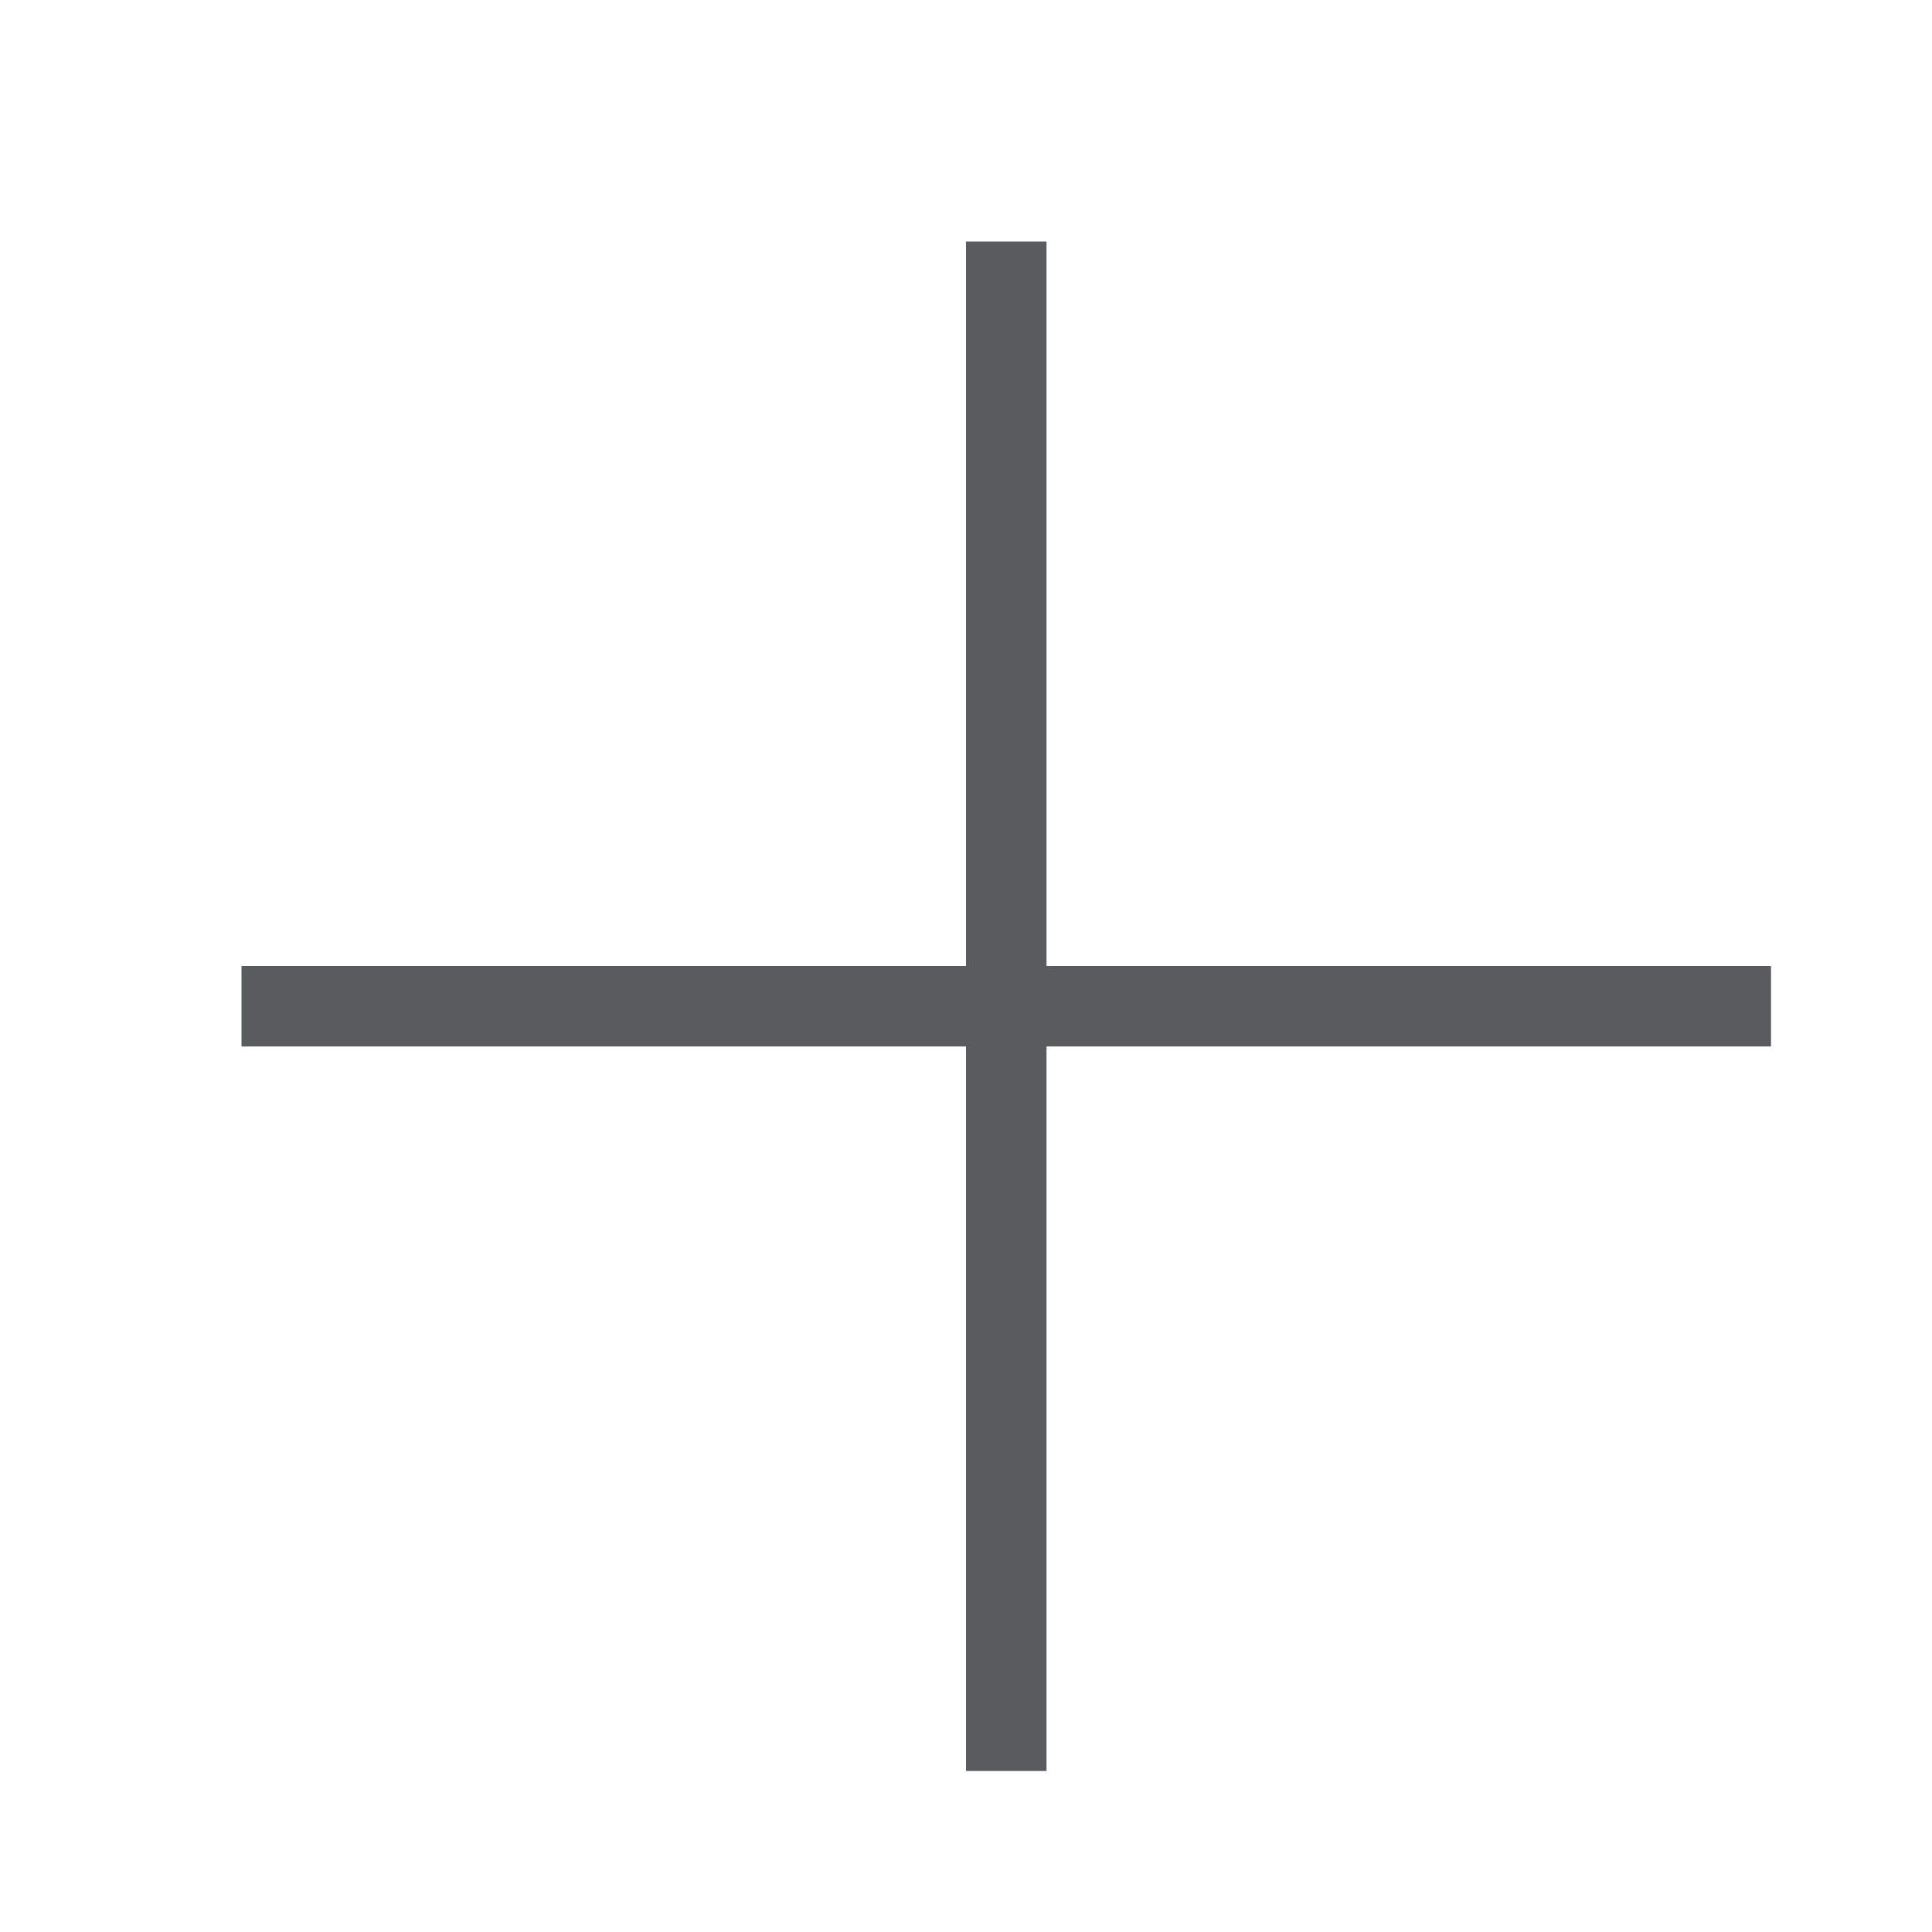
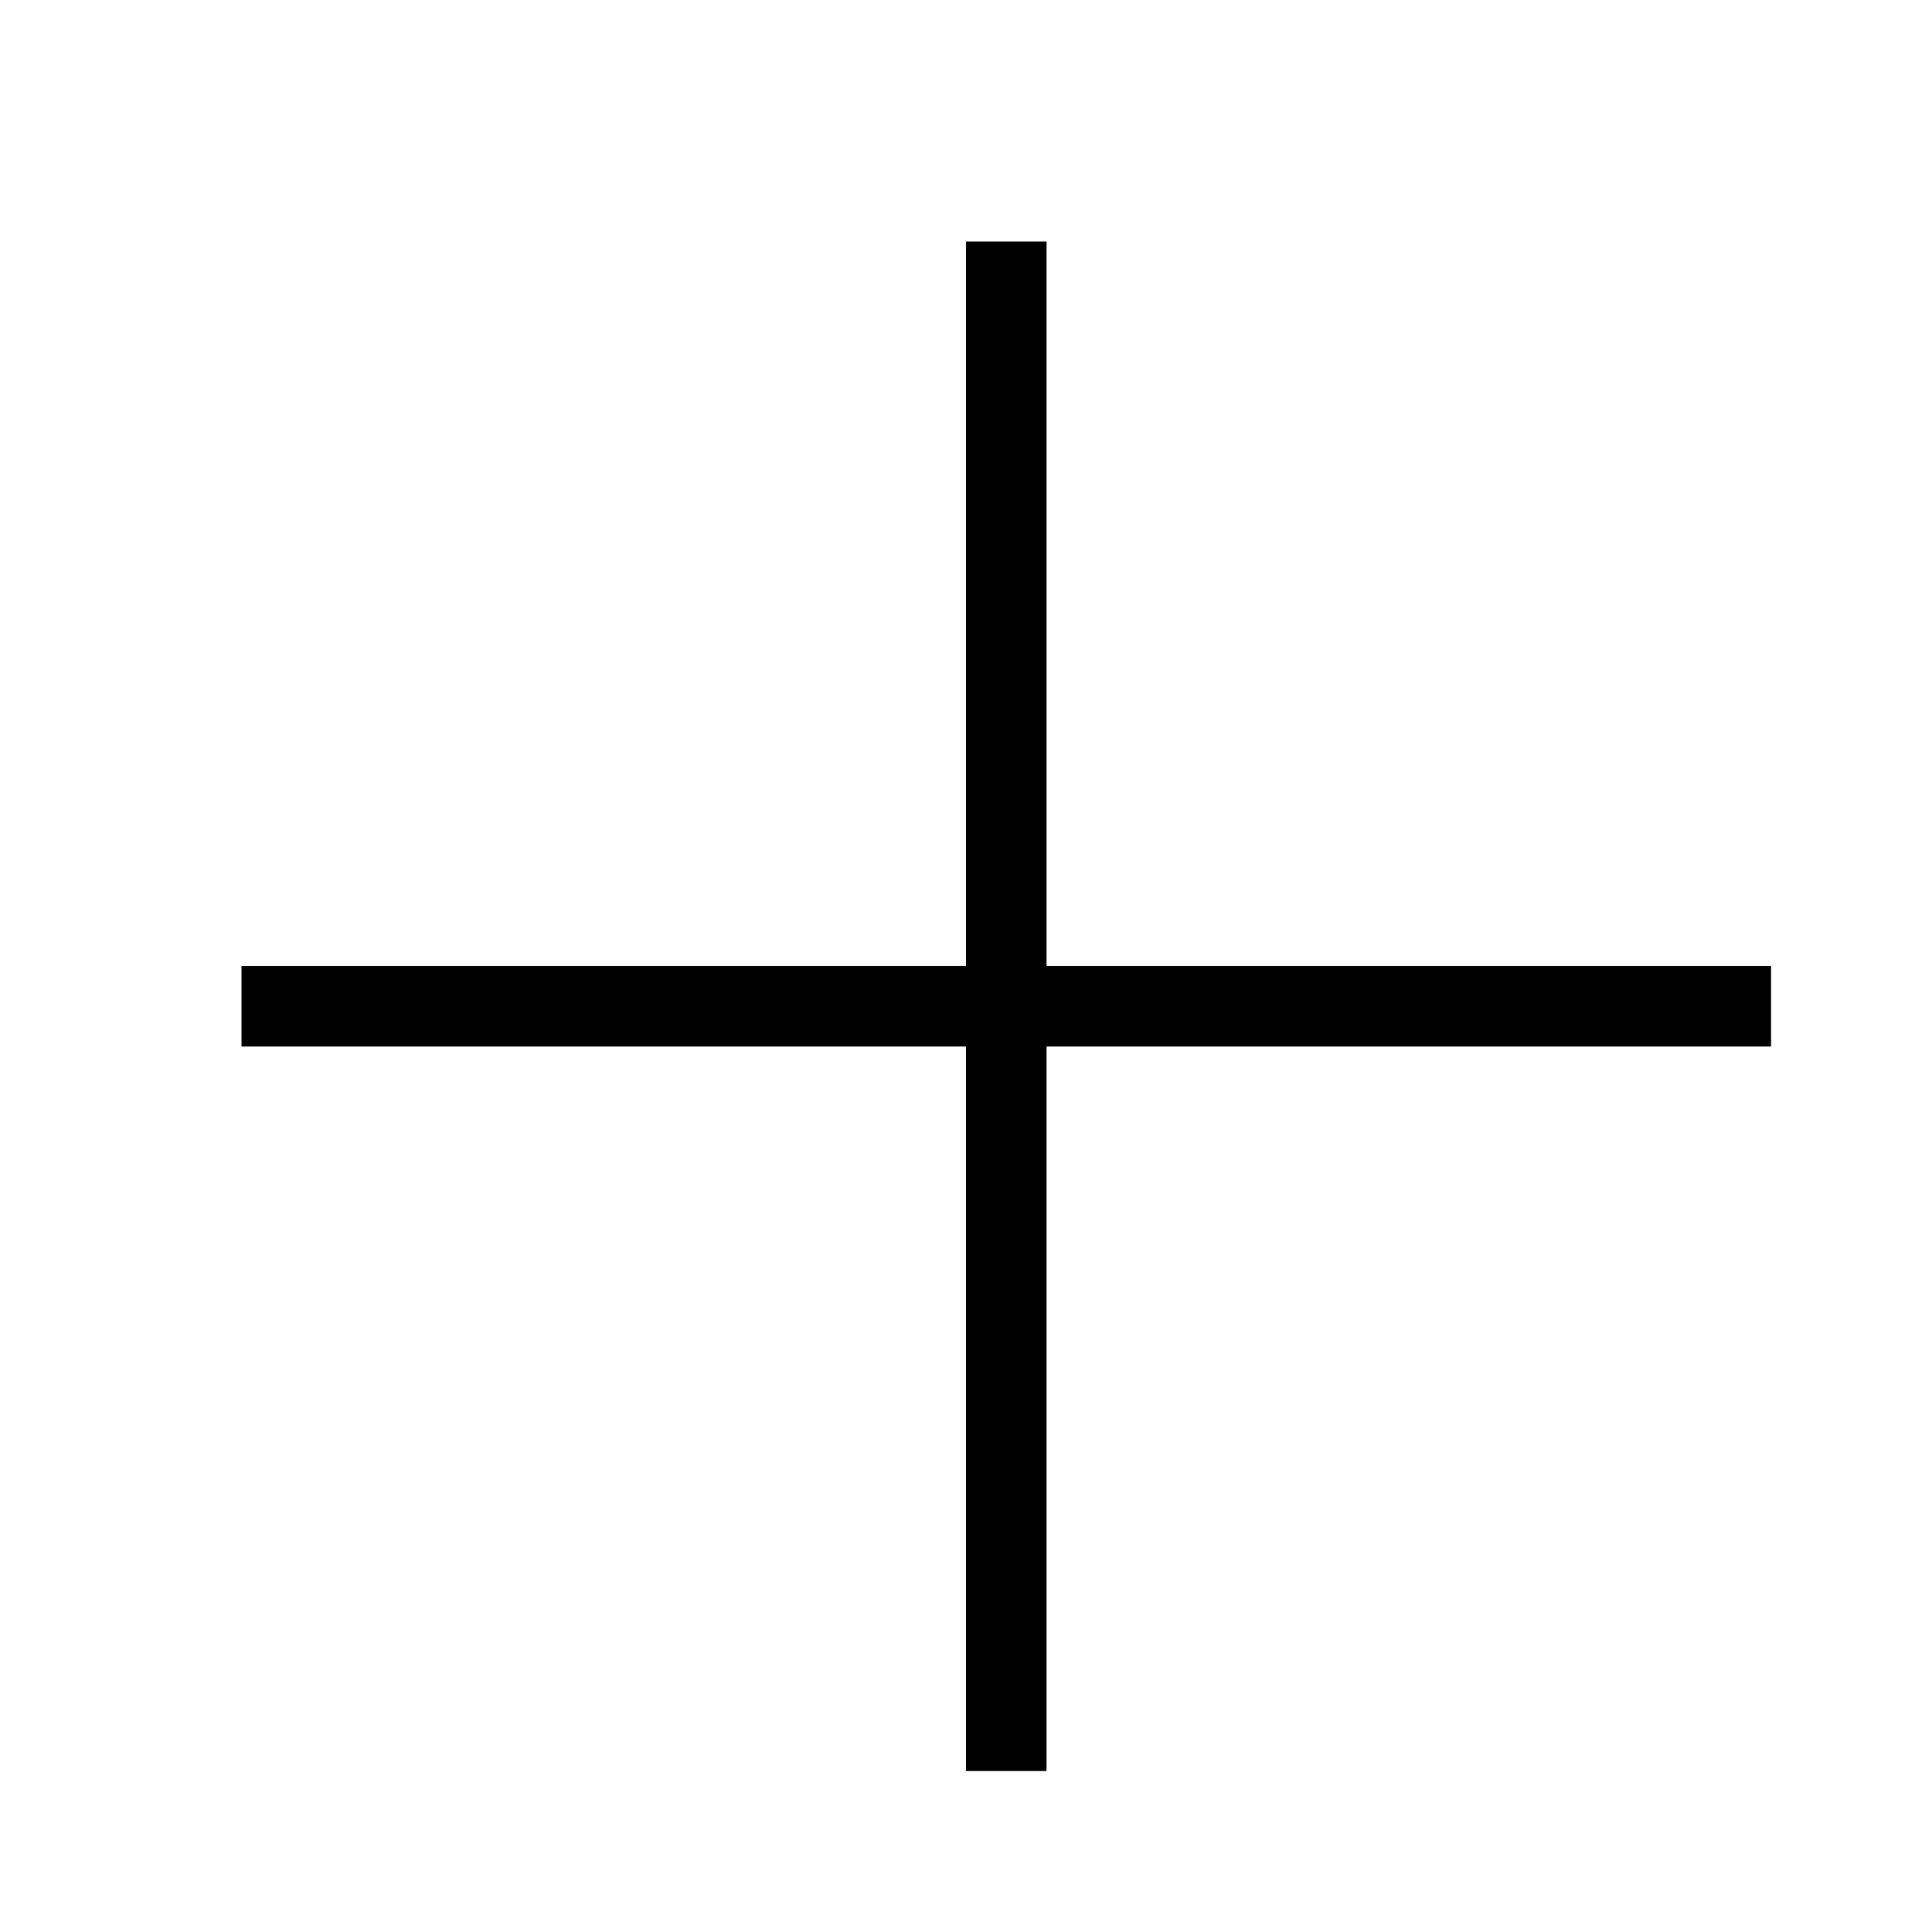
- <svg xmlns="http://www.w3.org/2000/svg" viewBox="0 0 24 24">
-   <line x1="12.5" y1="21.5" x2="12.5" y2="3.5" fill="none" stroke="#5a5b5e" stroke-linecap="square" stroke-linejoin="round" />
-   <line x1="3.5" y1="12.5" x2="21.5" y2="12.5" fill="none" stroke="#5a5b5e" stroke-linecap="square" stroke-linejoin="round" />
+ <svg xmlns="http://www.w3.org/2000/svg" id="target" viewBox="0 0 24 24">
+   <line x1="12.5" y1="21.5" x2="12.5" y2="3.5" fill="none" stroke="currentColor" stroke-linecap="square" stroke-linejoin="round" />
+   <line x1="3.5" y1="12.5" x2="21.5" y2="12.5" fill="none" stroke="currentColor" stroke-linecap="square" stroke-linejoin="round" />
</svg>
